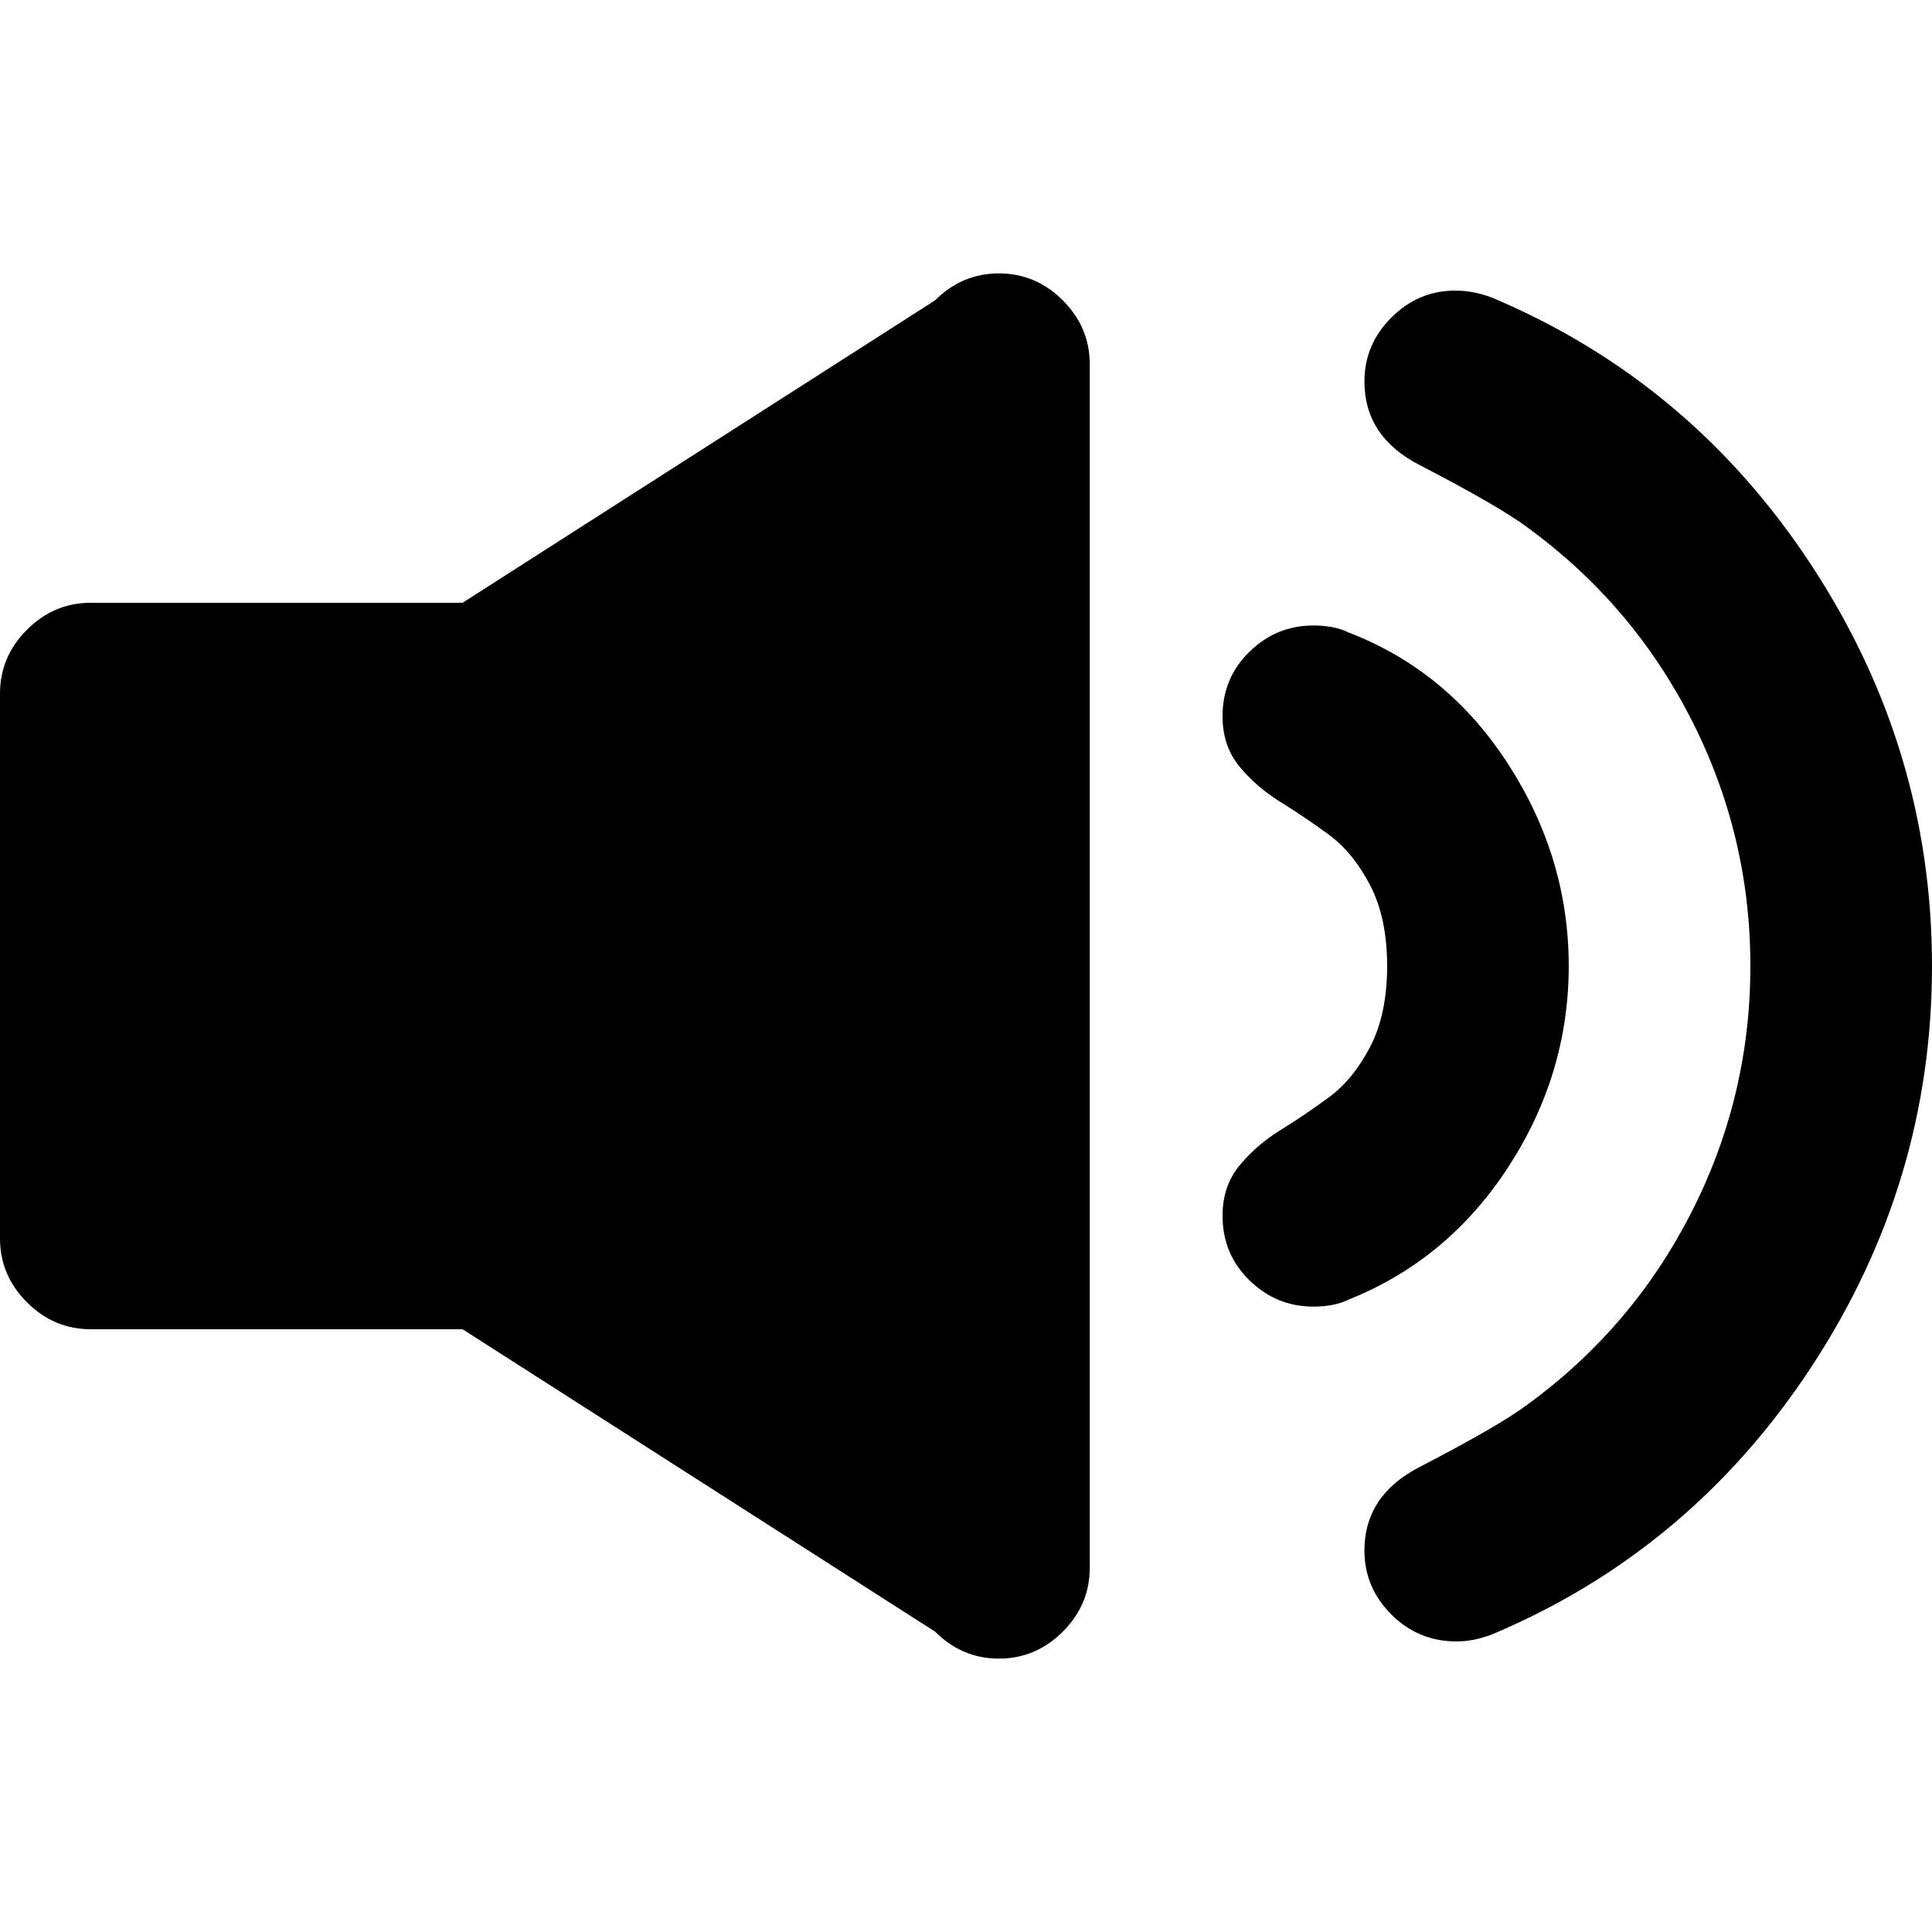
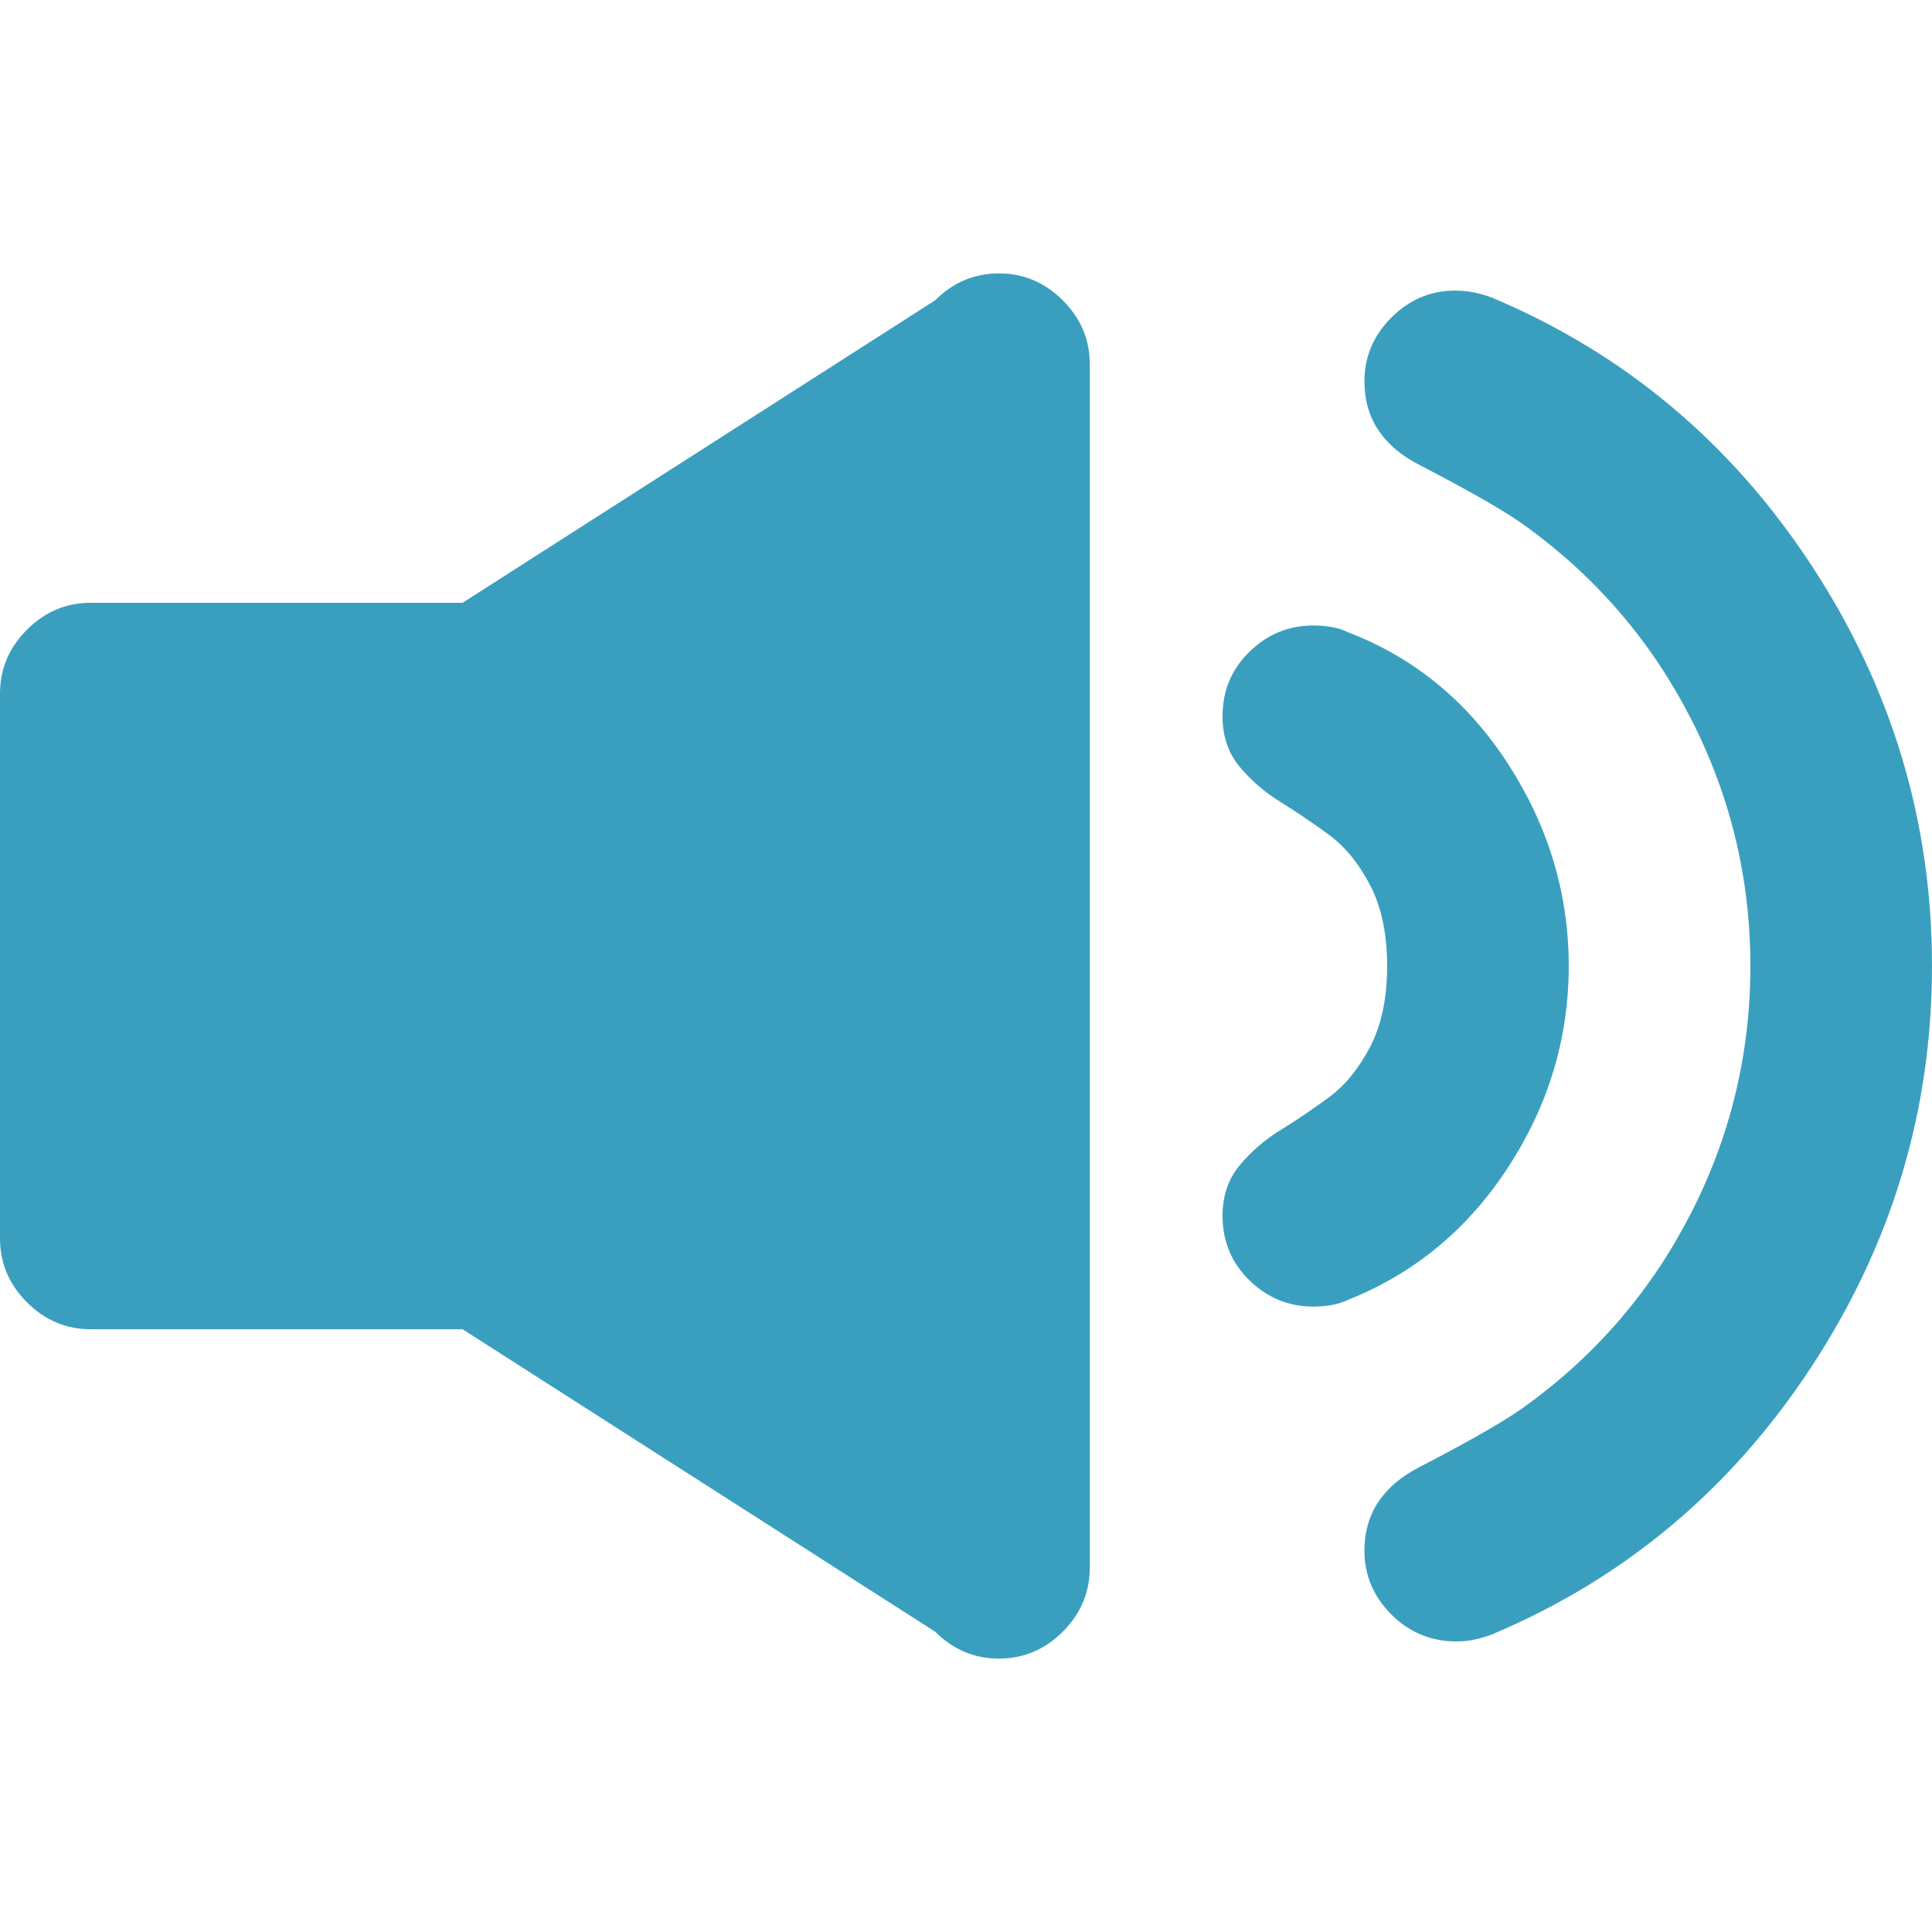
<svg xmlns="http://www.w3.org/2000/svg" version="1.1" id="Capa_1" x="0px" y="0px" width="486.547px" height="486.547px" viewBox="0 0 486.547 486.547" style="enable-background:new 0 0 486.547 486.547;" xml:space="preserve">
  <g>
    <g>
-       <path d="M251.568,68.851c-6.199,0-11.56,2.264-16.083,6.787l-118.991,76.164H22.871c-6.2,0-11.561,2.265-16.083,6.787    C2.258,163.117,0,168.472,0,174.665v137.217c0,6.199,2.264,11.561,6.787,16.083c4.522,4.529,9.884,6.787,16.083,6.787h93.624    l118.998,76.157c4.522,4.529,9.883,6.787,16.083,6.787c6.193,0,11.549-2.265,16.078-6.787c4.521-4.522,6.787-9.884,6.787-16.083    V91.721c0-6.193-2.266-11.555-6.787-16.083C263.117,71.121,257.762,68.851,251.568,68.851z" />
-       <path d="M379.881,293.84c10.123-15.6,15.184-32.454,15.184-50.563c0-18.103-5.061-35.019-15.184-50.741    c-10.129-15.722-23.525-26.8-40.203-33.232c-2.387-1.187-5.361-1.787-8.934-1.787c-6.201,0-11.555,2.203-16.078,6.609    c-4.529,4.413-6.787,9.829-6.787,16.261c0,5,1.432,9.235,4.291,12.687c2.857,3.458,6.309,6.432,10.359,8.935    c4.047,2.503,8.098,5.245,12.148,8.219c4.047,2.98,7.504,7.209,10.361,12.687c2.859,5.484,4.291,12.271,4.291,20.367    c0,8.104-1.432,14.891-4.291,20.368c-2.857,5.483-6.314,9.712-10.361,12.687c-4.051,2.98-8.102,5.716-12.148,8.219    c-4.051,2.503-7.502,5.483-10.359,8.936c-2.859,3.458-4.291,7.681-4.291,12.687c0,6.433,2.264,11.854,6.787,16.261    c4.523,4.413,9.883,6.609,16.076,6.609c3.574,0,6.549-0.594,8.936-1.787C356.355,320.584,369.752,309.446,379.881,293.84z" />
-       <path d="M375.773,74.97c-3.096-1.187-6.199-1.787-9.289-1.787c-6.199,0-11.561,2.265-16.084,6.787    c-4.529,4.529-6.787,9.89-6.787,16.083c0,9.29,4.645,16.322,13.936,21.083c13.342,6.916,22.387,12.148,27.16,15.722    c17.625,12.864,31.383,29.003,41.273,48.421c9.885,19.419,14.828,40.08,14.828,61.996c0,21.922-4.943,42.583-14.828,62.002    c-9.891,19.419-23.646,35.557-41.273,48.421c-4.768,3.574-13.818,8.813-27.16,15.723c-9.291,4.768-13.936,11.793-13.936,21.083    c0,6.2,2.266,11.562,6.787,16.084c4.523,4.528,10.006,6.787,16.439,6.787c2.857,0,5.832-0.594,8.934-1.787    c33.348-14.052,60.148-36.506,80.398-67.356c20.246-30.852,30.375-64.499,30.375-100.95c0-36.45-10.129-70.092-30.375-100.949    C435.922,111.476,409.121,89.028,375.773,74.97z" />
+       <path d="M251.568,68.851c-6.199,0-11.56,2.264-16.083,6.787l-118.991,76.164H22.871c-6.2,0-11.561,2.265-16.083,6.787    C2.258,163.117,0,168.472,0,174.665v137.217c0,6.199,2.264,11.561,6.787,16.083c4.522,4.529,9.884,6.787,16.083,6.787h93.624    l118.998,76.157c4.522,4.529,9.883,6.787,16.083,6.787c6.193,0,11.549-2.265,16.078-6.787c4.521-4.522,6.787-9.884,6.787-16.083    V91.721c0-6.193-2.266-11.555-6.787-16.083C263.117,71.121,257.762,68.851,251.568,68.851z" fill="#3A9FBF" />
+       <path d="M379.881,293.84c10.123-15.6,15.184-32.454,15.184-50.563c0-18.103-5.061-35.019-15.184-50.741    c-10.129-15.722-23.525-26.8-40.203-33.232c-2.387-1.187-5.361-1.787-8.934-1.787c-6.201,0-11.555,2.203-16.078,6.609    c-4.529,4.413-6.787,9.829-6.787,16.261c0,5,1.432,9.235,4.291,12.687c2.857,3.458,6.309,6.432,10.359,8.935    c4.047,2.503,8.098,5.245,12.148,8.219c4.047,2.98,7.504,7.209,10.361,12.687c2.859,5.484,4.291,12.271,4.291,20.367    c0,8.104-1.432,14.891-4.291,20.368c-2.857,5.483-6.314,9.712-10.361,12.687c-4.051,2.98-8.102,5.716-12.148,8.219    c-4.051,2.503-7.502,5.483-10.359,8.936c-2.859,3.458-4.291,7.681-4.291,12.687c0,6.433,2.264,11.854,6.787,16.261    c4.523,4.413,9.883,6.609,16.076,6.609c3.574,0,6.549-0.594,8.936-1.787C356.355,320.584,369.752,309.446,379.881,293.84z" fill="#3A9FBF" />
+       <path d="M375.773,74.97c-3.096-1.187-6.199-1.787-9.289-1.787c-6.199,0-11.561,2.265-16.084,6.787    c-4.529,4.529-6.787,9.89-6.787,16.083c0,9.29,4.645,16.322,13.936,21.083c13.342,6.916,22.387,12.148,27.16,15.722    c17.625,12.864,31.383,29.003,41.273,48.421c9.885,19.419,14.828,40.08,14.828,61.996c0,21.922-4.943,42.583-14.828,62.002    c-9.891,19.419-23.646,35.557-41.273,48.421c-4.768,3.574-13.818,8.813-27.16,15.723c-9.291,4.768-13.936,11.793-13.936,21.083    c0,6.2,2.266,11.562,6.787,16.084c4.523,4.528,10.006,6.787,16.439,6.787c2.857,0,5.832-0.594,8.934-1.787    c33.348-14.052,60.148-36.506,80.398-67.356c20.246-30.852,30.375-64.499,30.375-100.95c0-36.45-10.129-70.092-30.375-100.949    C435.922,111.476,409.121,89.028,375.773,74.97z" fill="#3A9FBF" />
    </g>
  </g>
  <g>
</g>
  <g>
</g>
  <g>
</g>
  <g>
</g>
  <g>
</g>
  <g>
</g>
  <g>
</g>
  <g>
</g>
  <g>
</g>
  <g>
</g>
  <g>
</g>
  <g>
</g>
  <g>
</g>
  <g>
</g>
  <g>
</g>
</svg>
